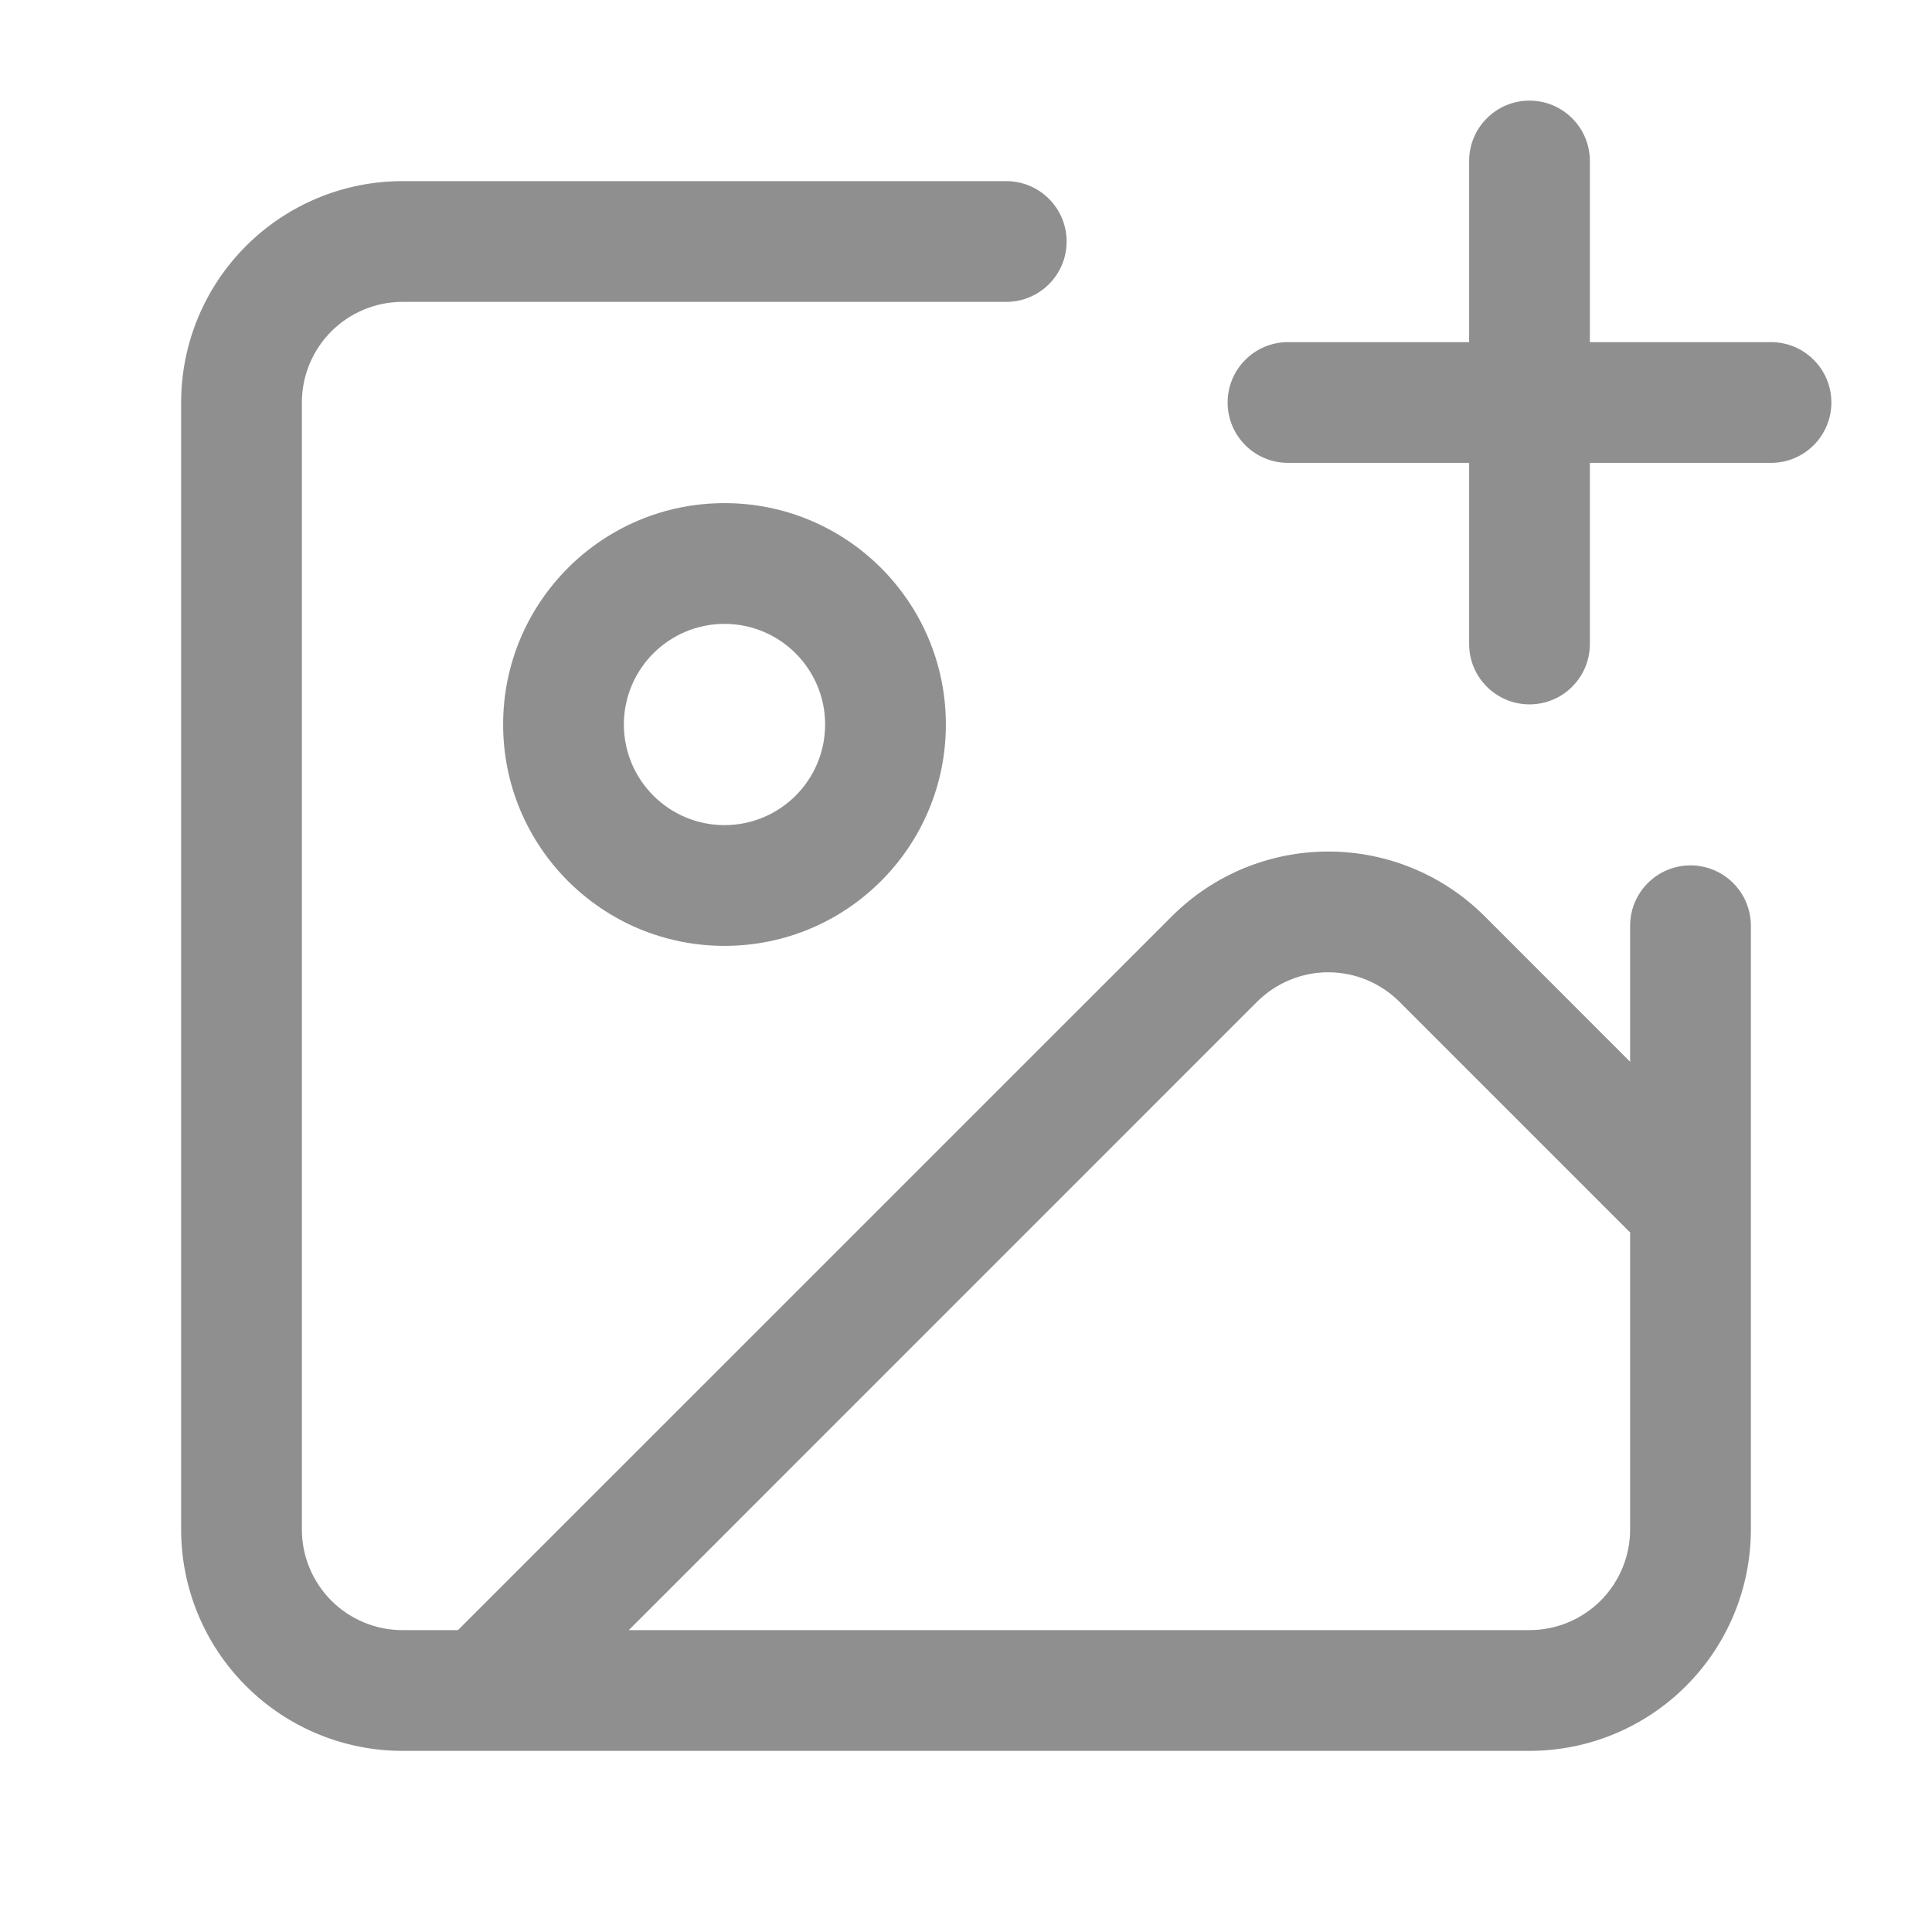
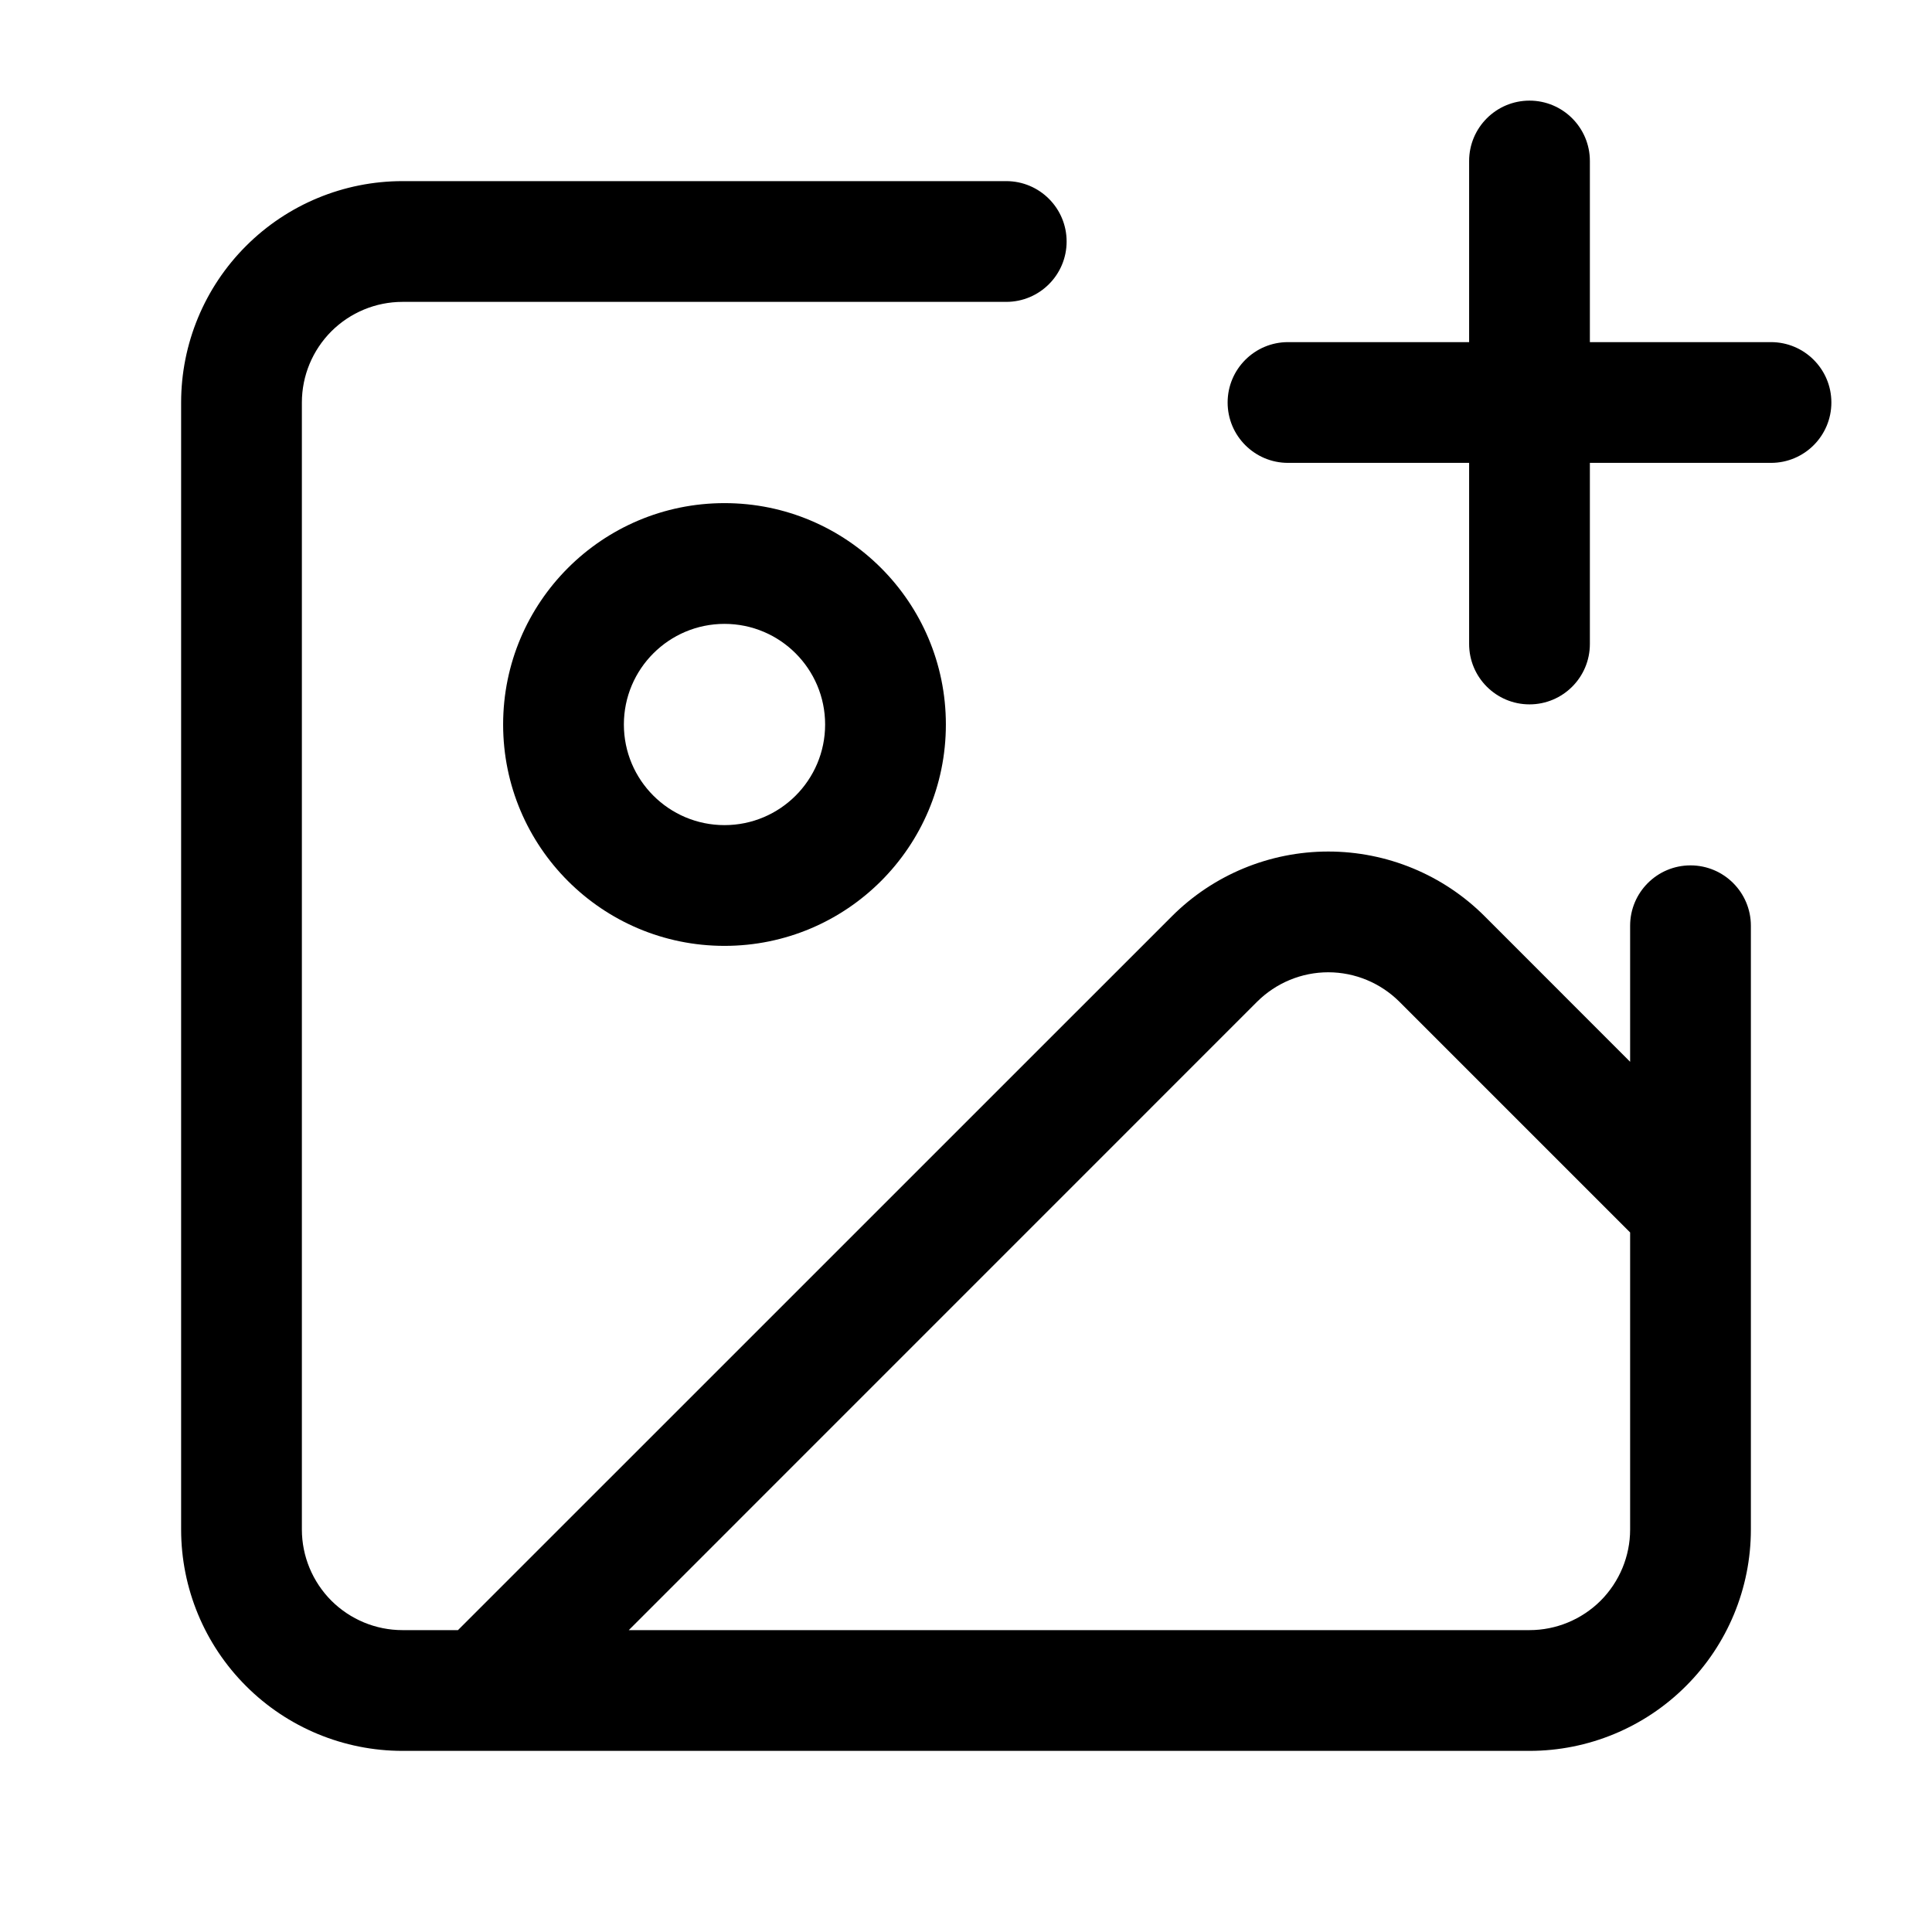
- <svg xmlns="http://www.w3.org/2000/svg" width="24" height="24" viewBox="0 0 24 24" fill="none">
-   <path fill-rule="evenodd" clip-rule="evenodd" d="M12.5 2.25C12.914 2.25 13.25 2.586 13.25 3C13.25 3.414 12.914 3.75 12.5 3.75H5C4.668 3.75 4.351 3.882 4.116 4.116C3.882 4.351 3.75 4.668 3.75 5V19C3.75 19.331 3.882 19.649 4.116 19.884C4.351 20.118 4.668 20.25 5 20.25H5.689L14.556 11.384C15.071 10.868 15.771 10.578 16.5 10.578C17.229 10.578 17.929 10.867 18.444 11.383L20.25 13.19V11.5C20.25 11.086 20.586 10.75 21 10.75C21.414 10.75 21.75 11.086 21.75 11.5V19C21.75 19.729 21.46 20.429 20.944 20.944C20.429 21.46 19.729 21.75 19 21.75H5C4.271 21.75 3.571 21.46 3.056 20.944C2.54 20.429 2.25 19.729 2.25 19V5C2.25 4.271 2.54 3.571 3.056 3.056C3.571 2.54 4.271 2.25 5 2.25H12.5ZM16.5 12.078C16.169 12.078 15.851 12.21 15.616 12.444L7.811 20.25H19C19.331 20.25 19.649 20.118 19.884 19.884C20.118 19.649 20.25 19.331 20.25 19V15.31L17.384 12.444C17.149 12.21 16.831 12.078 16.5 12.078Z" fill="#8F8F8F" />
-   <path fill-rule="evenodd" clip-rule="evenodd" d="M9 6.25C10.519 6.25 11.75 7.481 11.75 9C11.75 10.519 10.519 11.75 9 11.75C7.481 11.75 6.25 10.519 6.25 9C6.25 7.481 7.481 6.25 9 6.25ZM9 7.75C8.31 7.75 7.75 8.31 7.75 9C7.75 9.69 8.31 10.25 9 10.25C9.69 10.25 10.25 9.69 10.25 9C10.25 8.31 9.69 7.75 9 7.75Z" fill="#8F8F8F" />
-   <path d="M19 1.25C19.414 1.25 19.75 1.586 19.75 2V4.25H22C22.414 4.25 22.75 4.586 22.75 5C22.75 5.414 22.414 5.75 22 5.75H19.75V8C19.75 8.414 19.414 8.75 19 8.75C18.586 8.75 18.25 8.414 18.25 8V5.75H16C15.586 5.75 15.25 5.414 15.25 5C15.25 4.586 15.586 4.25 16 4.25H18.25V2C18.25 1.586 18.586 1.25 19 1.25Z" fill="#8F8F8F" />
+ <svg xmlns="http://www.w3.org/2000/svg" viewBox="0 0 24 24" fill="none">
+   <path fill-rule="evenodd" clip-rule="evenodd" d="M12.5 2.25C12.914 2.25 13.25 2.586 13.25 3C13.25 3.414 12.914 3.75 12.5 3.75H5C4.668 3.75 4.351 3.882 4.116 4.116C3.882 4.351 3.75 4.668 3.75 5V19C3.75 19.331 3.882 19.649 4.116 19.884C4.351 20.118 4.668 20.25 5 20.25H5.689L14.556 11.384C15.071 10.868 15.771 10.578 16.5 10.578C17.229 10.578 17.929 10.867 18.444 11.383L20.25 13.19V11.5C20.25 11.086 20.586 10.75 21 10.75C21.414 10.75 21.75 11.086 21.75 11.5V19C21.75 19.729 21.46 20.429 20.944 20.944C20.429 21.46 19.729 21.75 19 21.75H5C4.271 21.75 3.571 21.46 3.056 20.944C2.54 20.429 2.25 19.729 2.25 19V5C2.25 4.271 2.54 3.571 3.056 3.056C3.571 2.54 4.271 2.25 5 2.25H12.5ZM16.5 12.078C16.169 12.078 15.851 12.21 15.616 12.444L7.811 20.25H19C19.331 20.25 19.649 20.118 19.884 19.884C20.118 19.649 20.25 19.331 20.25 19V15.31L17.384 12.444C17.149 12.21 16.831 12.078 16.5 12.078Z" fill="currentColor" />
+   <path fill-rule="evenodd" clip-rule="evenodd" d="M9 6.25C10.519 6.25 11.75 7.481 11.75 9C11.75 10.519 10.519 11.75 9 11.75C7.481 11.75 6.25 10.519 6.25 9C6.25 7.481 7.481 6.25 9 6.25ZM9 7.75C8.31 7.75 7.75 8.31 7.75 9C7.75 9.69 8.31 10.25 9 10.25C9.69 10.25 10.25 9.69 10.25 9C10.25 8.31 9.69 7.75 9 7.75Z" fill="currentColor" />
+   <path d="M19 1.25C19.414 1.25 19.75 1.586 19.75 2V4.25H22C22.414 4.25 22.75 4.586 22.75 5C22.75 5.414 22.414 5.75 22 5.75H19.75V8C19.75 8.414 19.414 8.75 19 8.75C18.586 8.75 18.25 8.414 18.25 8V5.75H16C15.586 5.75 15.25 5.414 15.25 5C15.25 4.586 15.586 4.25 16 4.25H18.25V2C18.25 1.586 18.586 1.25 19 1.25Z" fill="currentColor" />
</svg>
